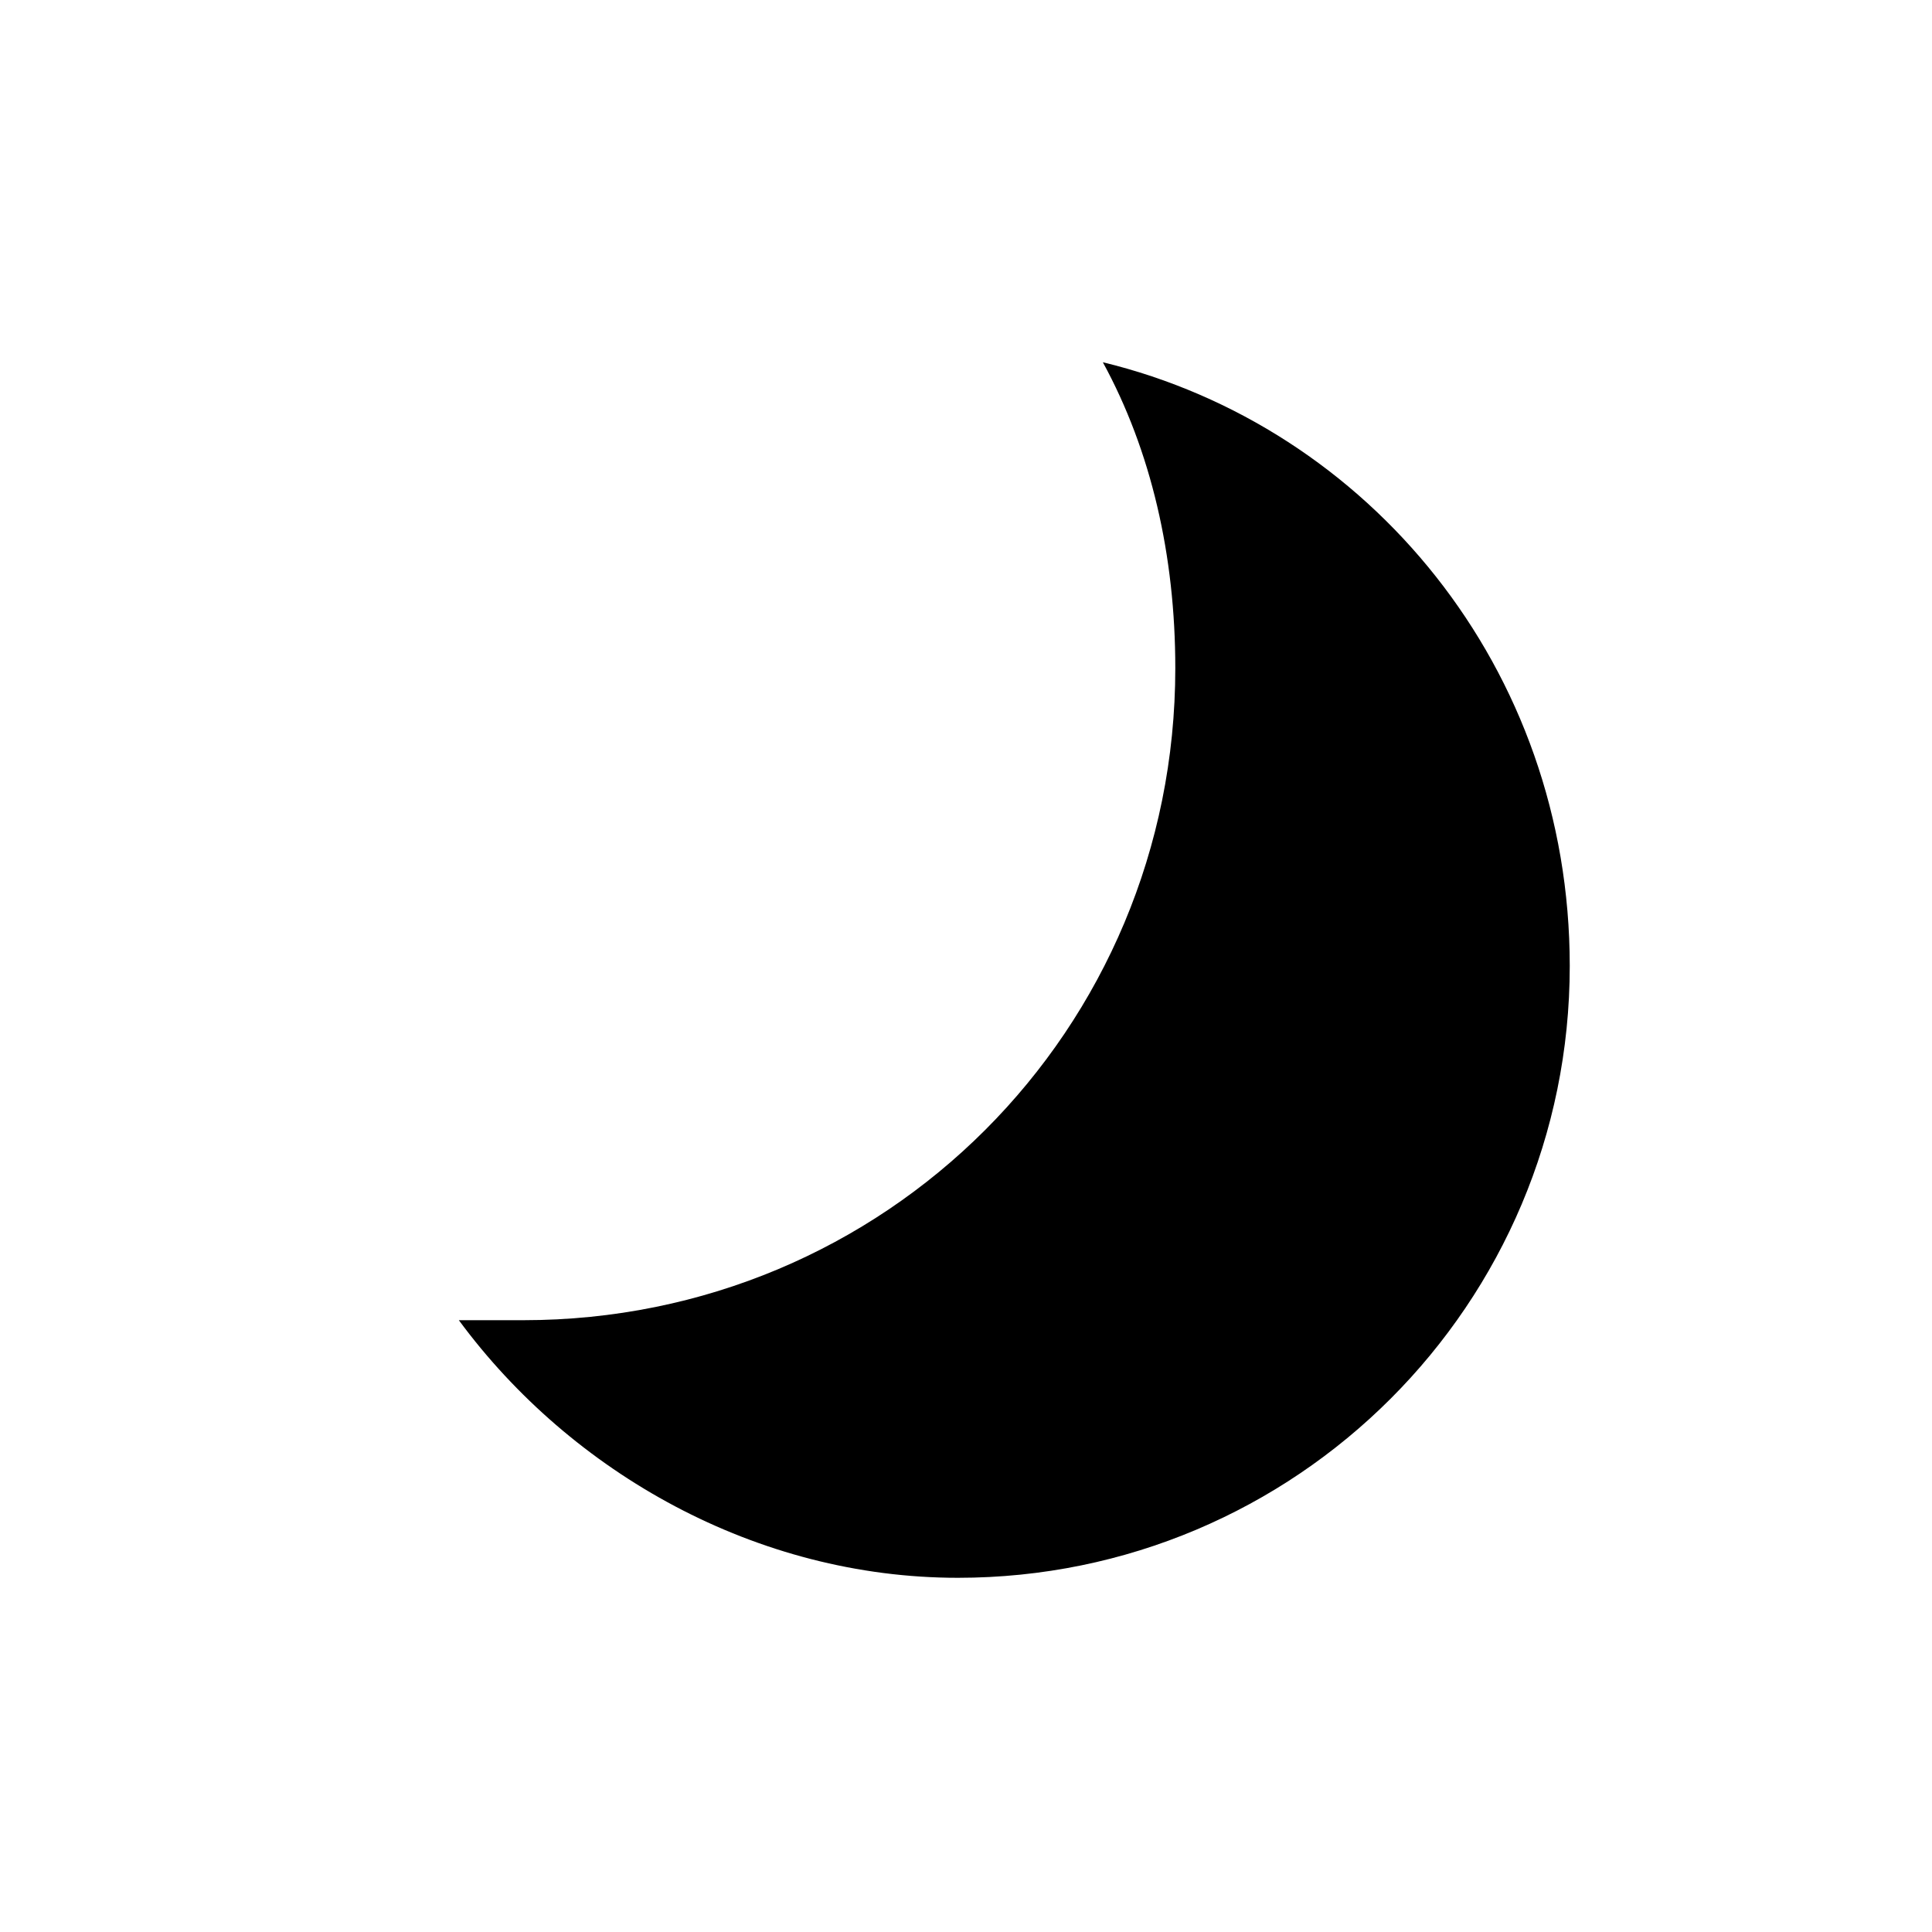
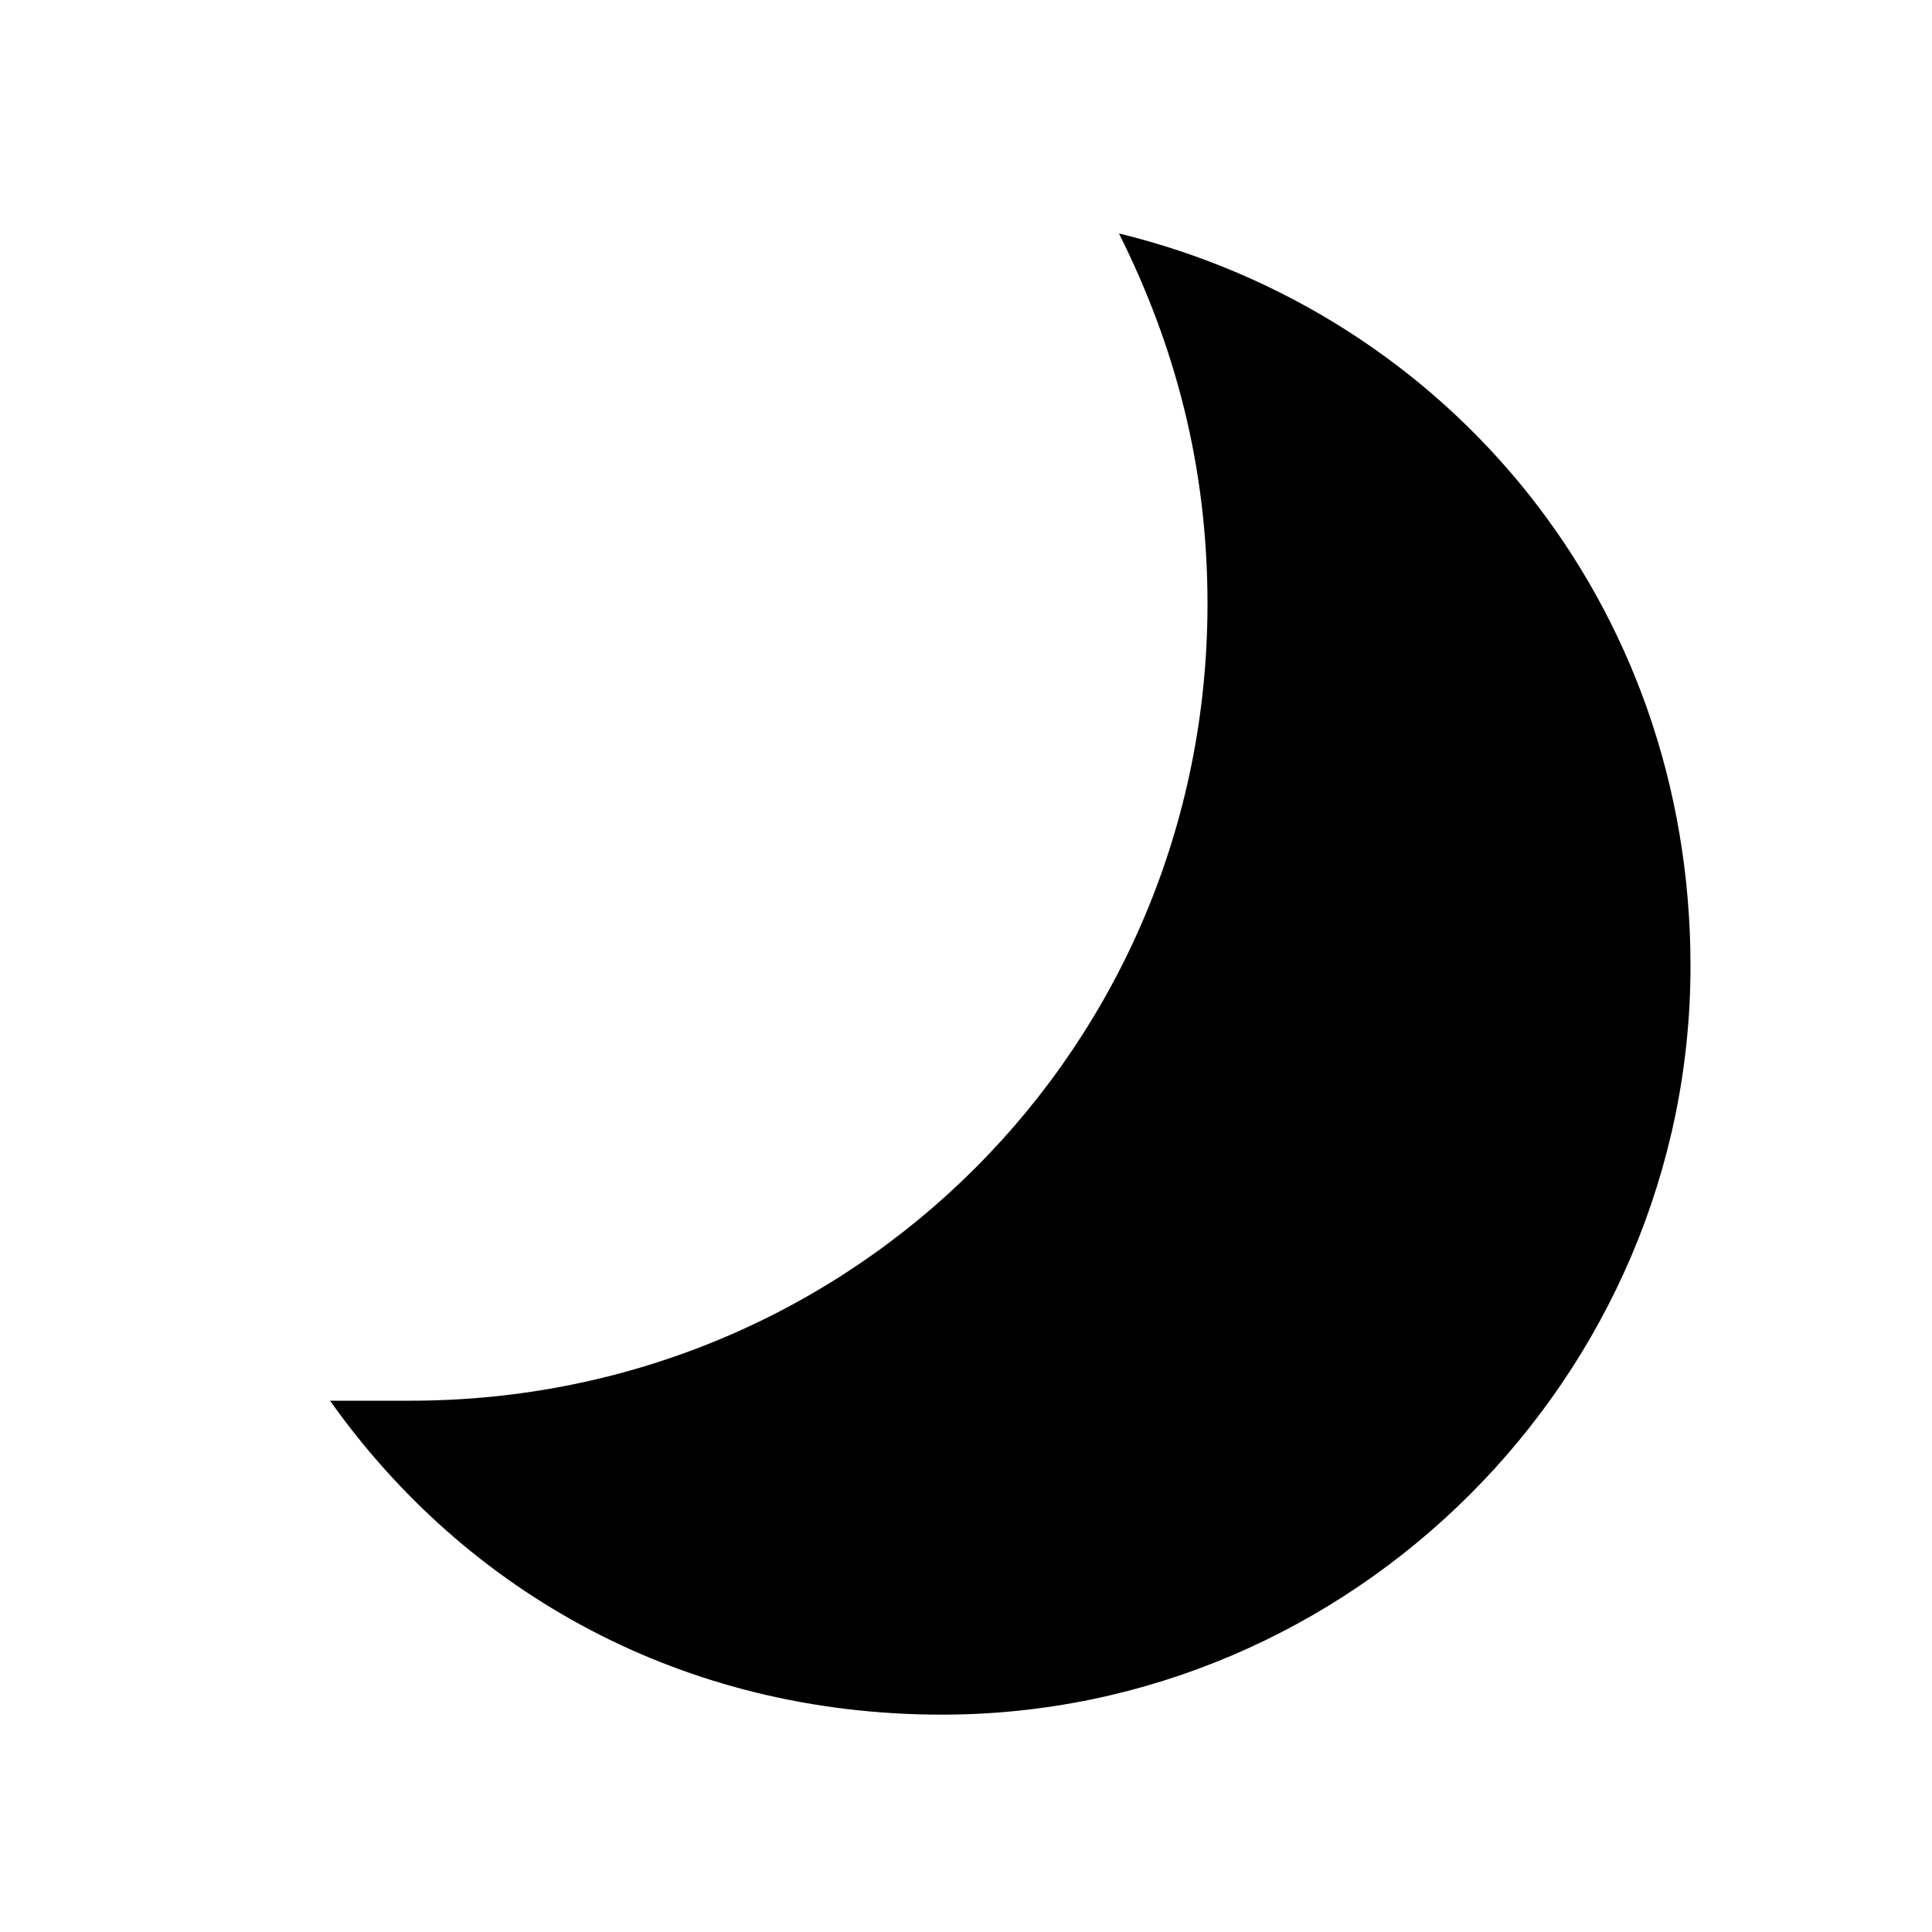
- <svg xmlns="http://www.w3.org/2000/svg" version="1.1" width="24px" height="24px" viewBox="0 0 24 24" xml:space="preserve">
-   <path class="fill-none stroke-foreground" d="M13.7,4.5c0.6,1.1,0.9,2.4,0.9,3.8c0,4.5-3.6,8.1-8.1,8.1c-0.3,0-0.5,0-0.8,0c1.4,1.9,3.7,3.2,6.2,3.2  c4.2,0,7.6-3.4,7.6-7.6C19.5,8.3,17,5.3,13.7,4.5z" />
+ <svg xmlns="http://www.w3.org/2000/svg" version="1.0" width="24px" height="24px" viewBox="0 0 24 24" xml:space="preserve">
+   <path class="stroke-foreground fill-none" d="M13.9,2.9C14.6,4.3,15,5.8,15,7.5c0,5.5-4.4,9.9-9.9,9.9   c-0.3,0-0.7,0-1,0c1.7,2.4,4.4,3.9,7.6,3.9c5.1,0,9.3-4.2,9.3-9.3C21,7.5,18,3.9,13.9,2.9z" />
</svg>
